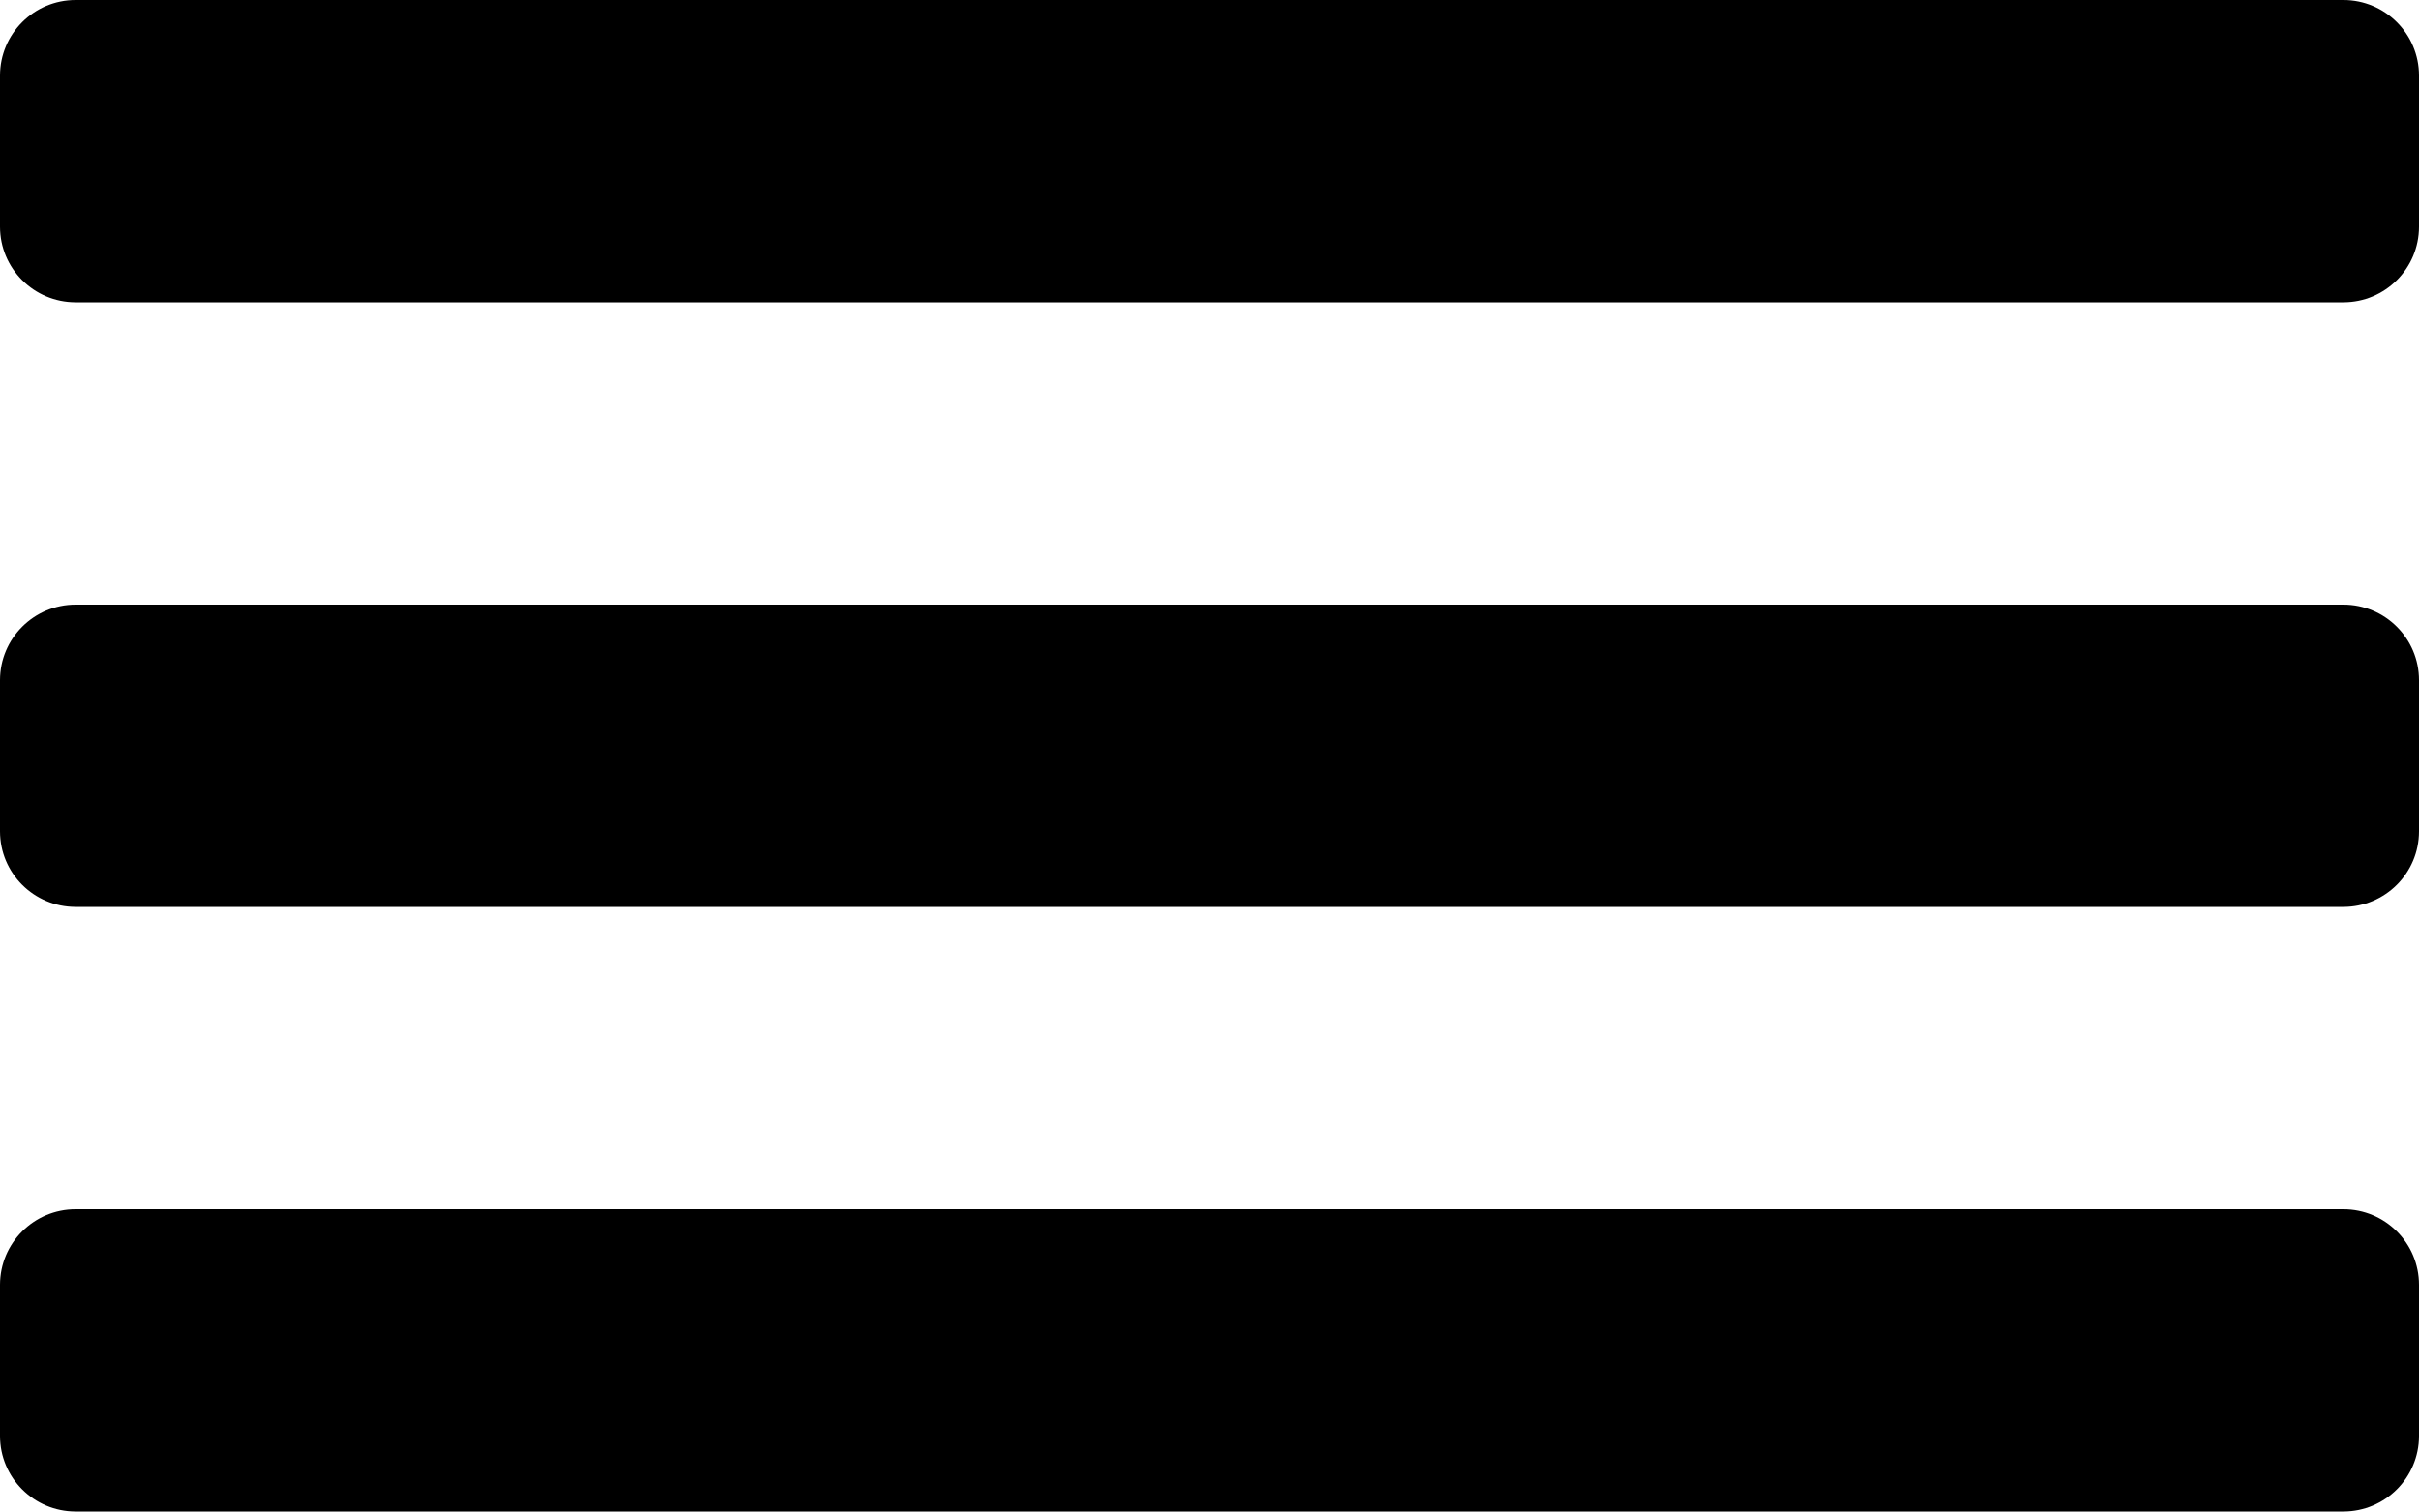
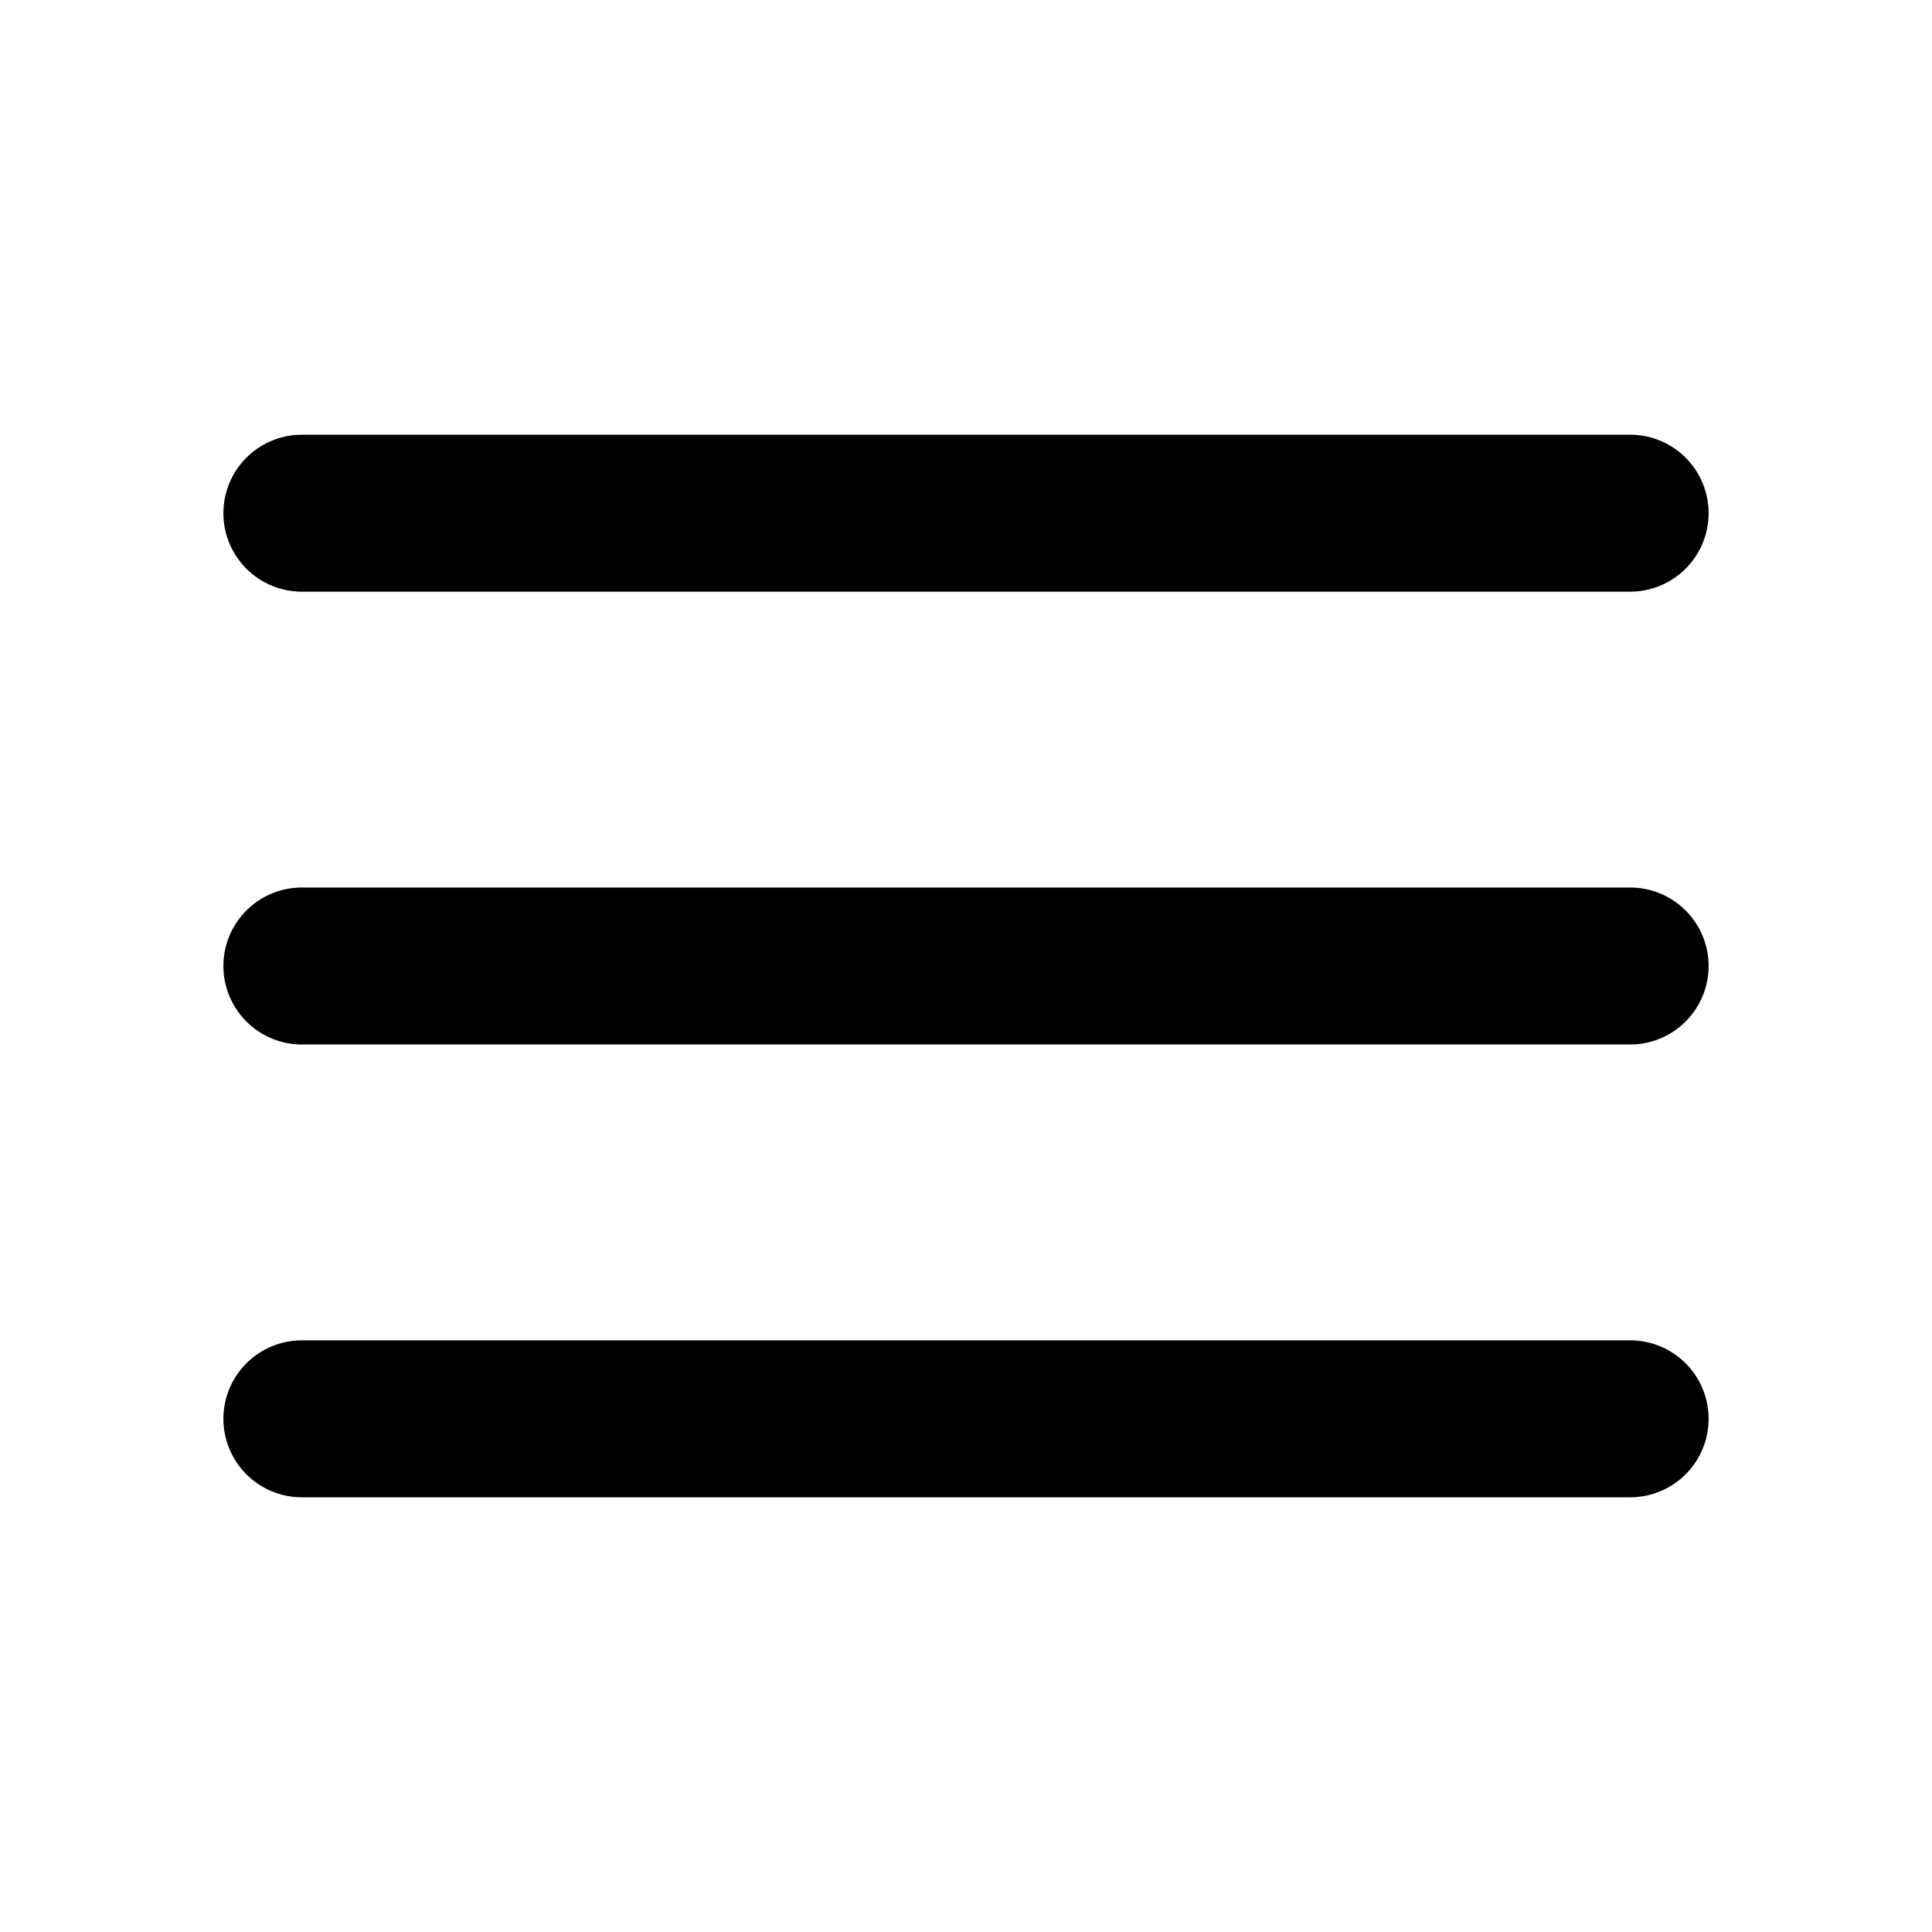
- <svg xmlns="http://www.w3.org/2000/svg" width="16px" height="10px" viewBox="0 0 16 10" version="1.1" role="icon" title="Menu Icon" id="svg14">
-   <defs id="defs18" />
-   <g stroke="none" stroke-width="1" fill="inherit" fill-rule="evenodd" id="g12" style="fill:#000000">
-     <g transform="translate(-188, -38)" fill-rule="nonzero" fill="inherit" id="g10" style="fill:#000000">
-       <g id="g8" style="fill:#000000">
-         <g id="g6" style="fill:#000000">
-           <g transform="translate(188, 38)" id="g4" style="fill:#000000">
-             <path d="M15.5,0 C15.776,0 16,0.224 16,0.5 L16,1.5 C16,1.776 15.776,2 15.5,2 L0.5,2 C0.224,2 0,1.776 0,1.5 L0,0.5 C0,0.224 0.224,0 0.5,0 L15.5,0 Z M15.5,4 C15.776,4 16,4.224 16,4.5 L16,5.5 C16,5.776 15.776,6 15.5,6 L0.5,6 C0.224,6 0,5.776 0,5.5 L0,4.5 C0,4.224 0.224,4 0.5,4 L15.5,4 Z M15.5,8 C15.776,8 16,8.224 16,8.5 L16,9.5 C16,9.776 15.776,10 15.5,10 L0.5,10 C0.224,10 0,9.776 0,9.5 L0,8.5 C0,8.224 0.224,8 0.5,8 L15.5,8 Z" id="path2" style="fill:#000000" />
-           </g>
-         </g>
-       </g>
-     </g>
-   </g>
+ <svg xmlns="http://www.w3.org/2000/svg" width="16" height="16" viewBox="0 0 16 16">
+   <path d="M2.5 4.25H13.5 M2.5 8H13.5 M2.5 11.75H13.5" fill="none" stroke="#000" stroke-width="1.3" stroke-linecap="round" />
</svg>
